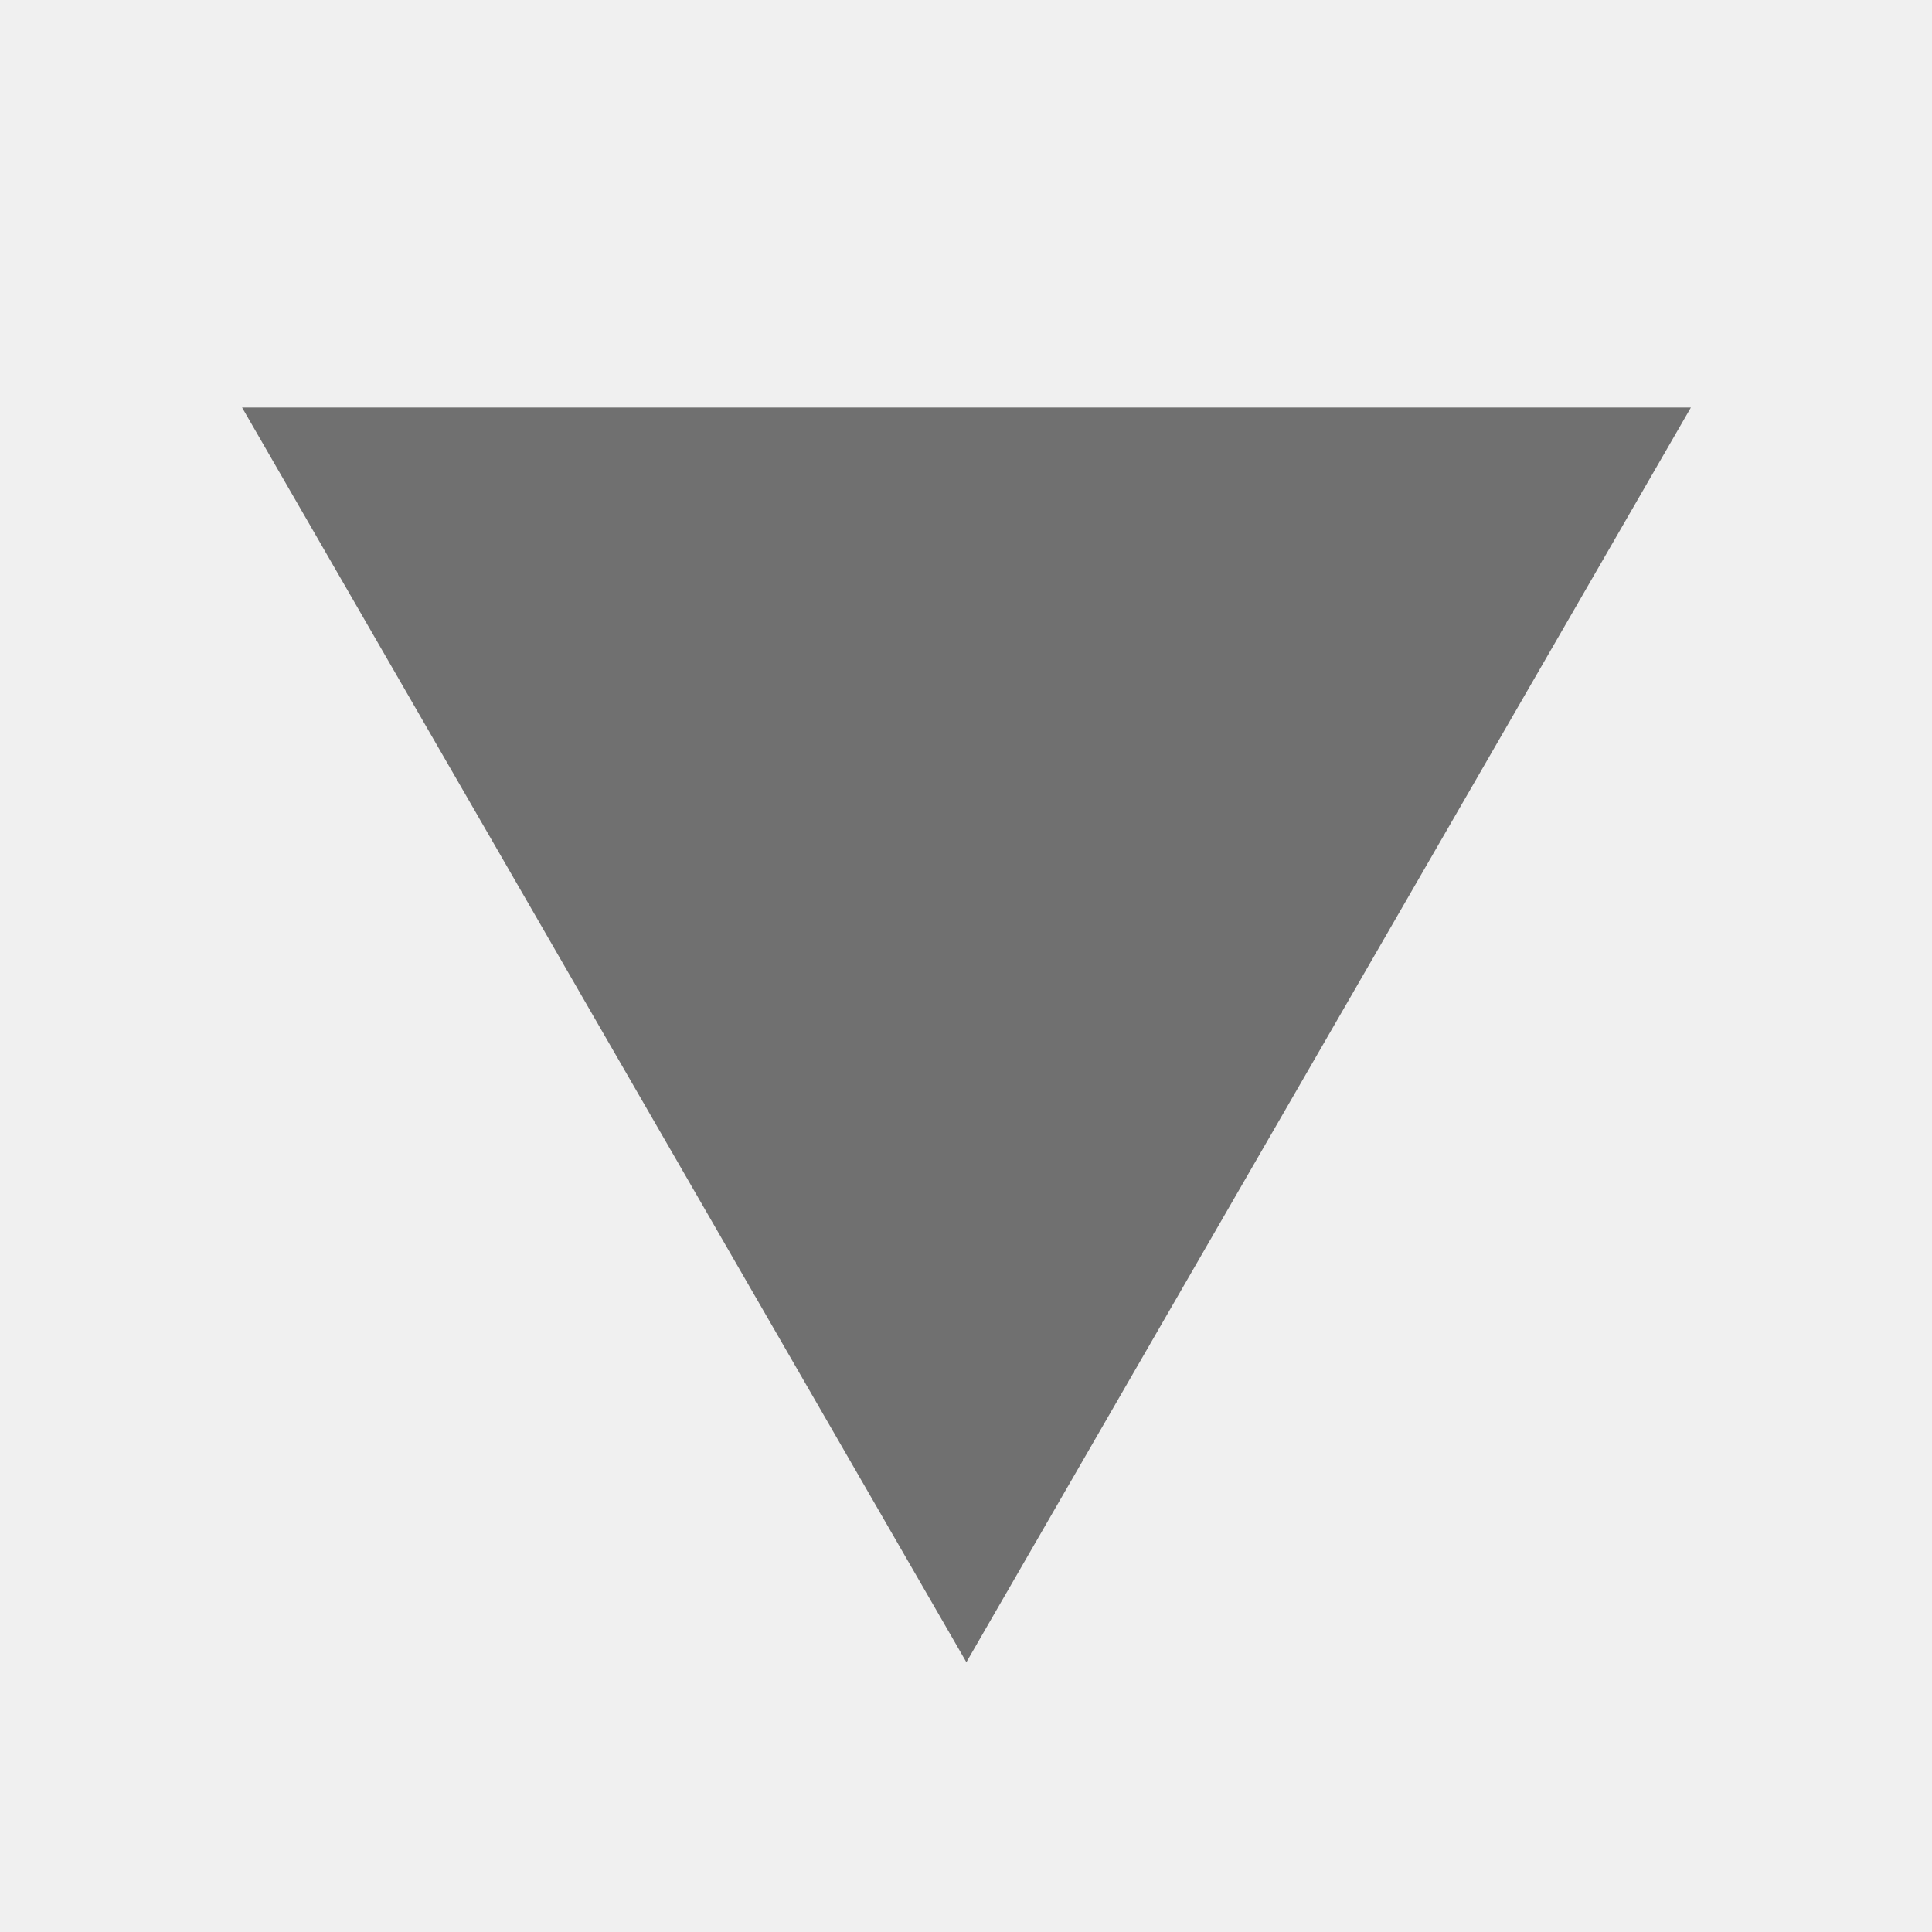
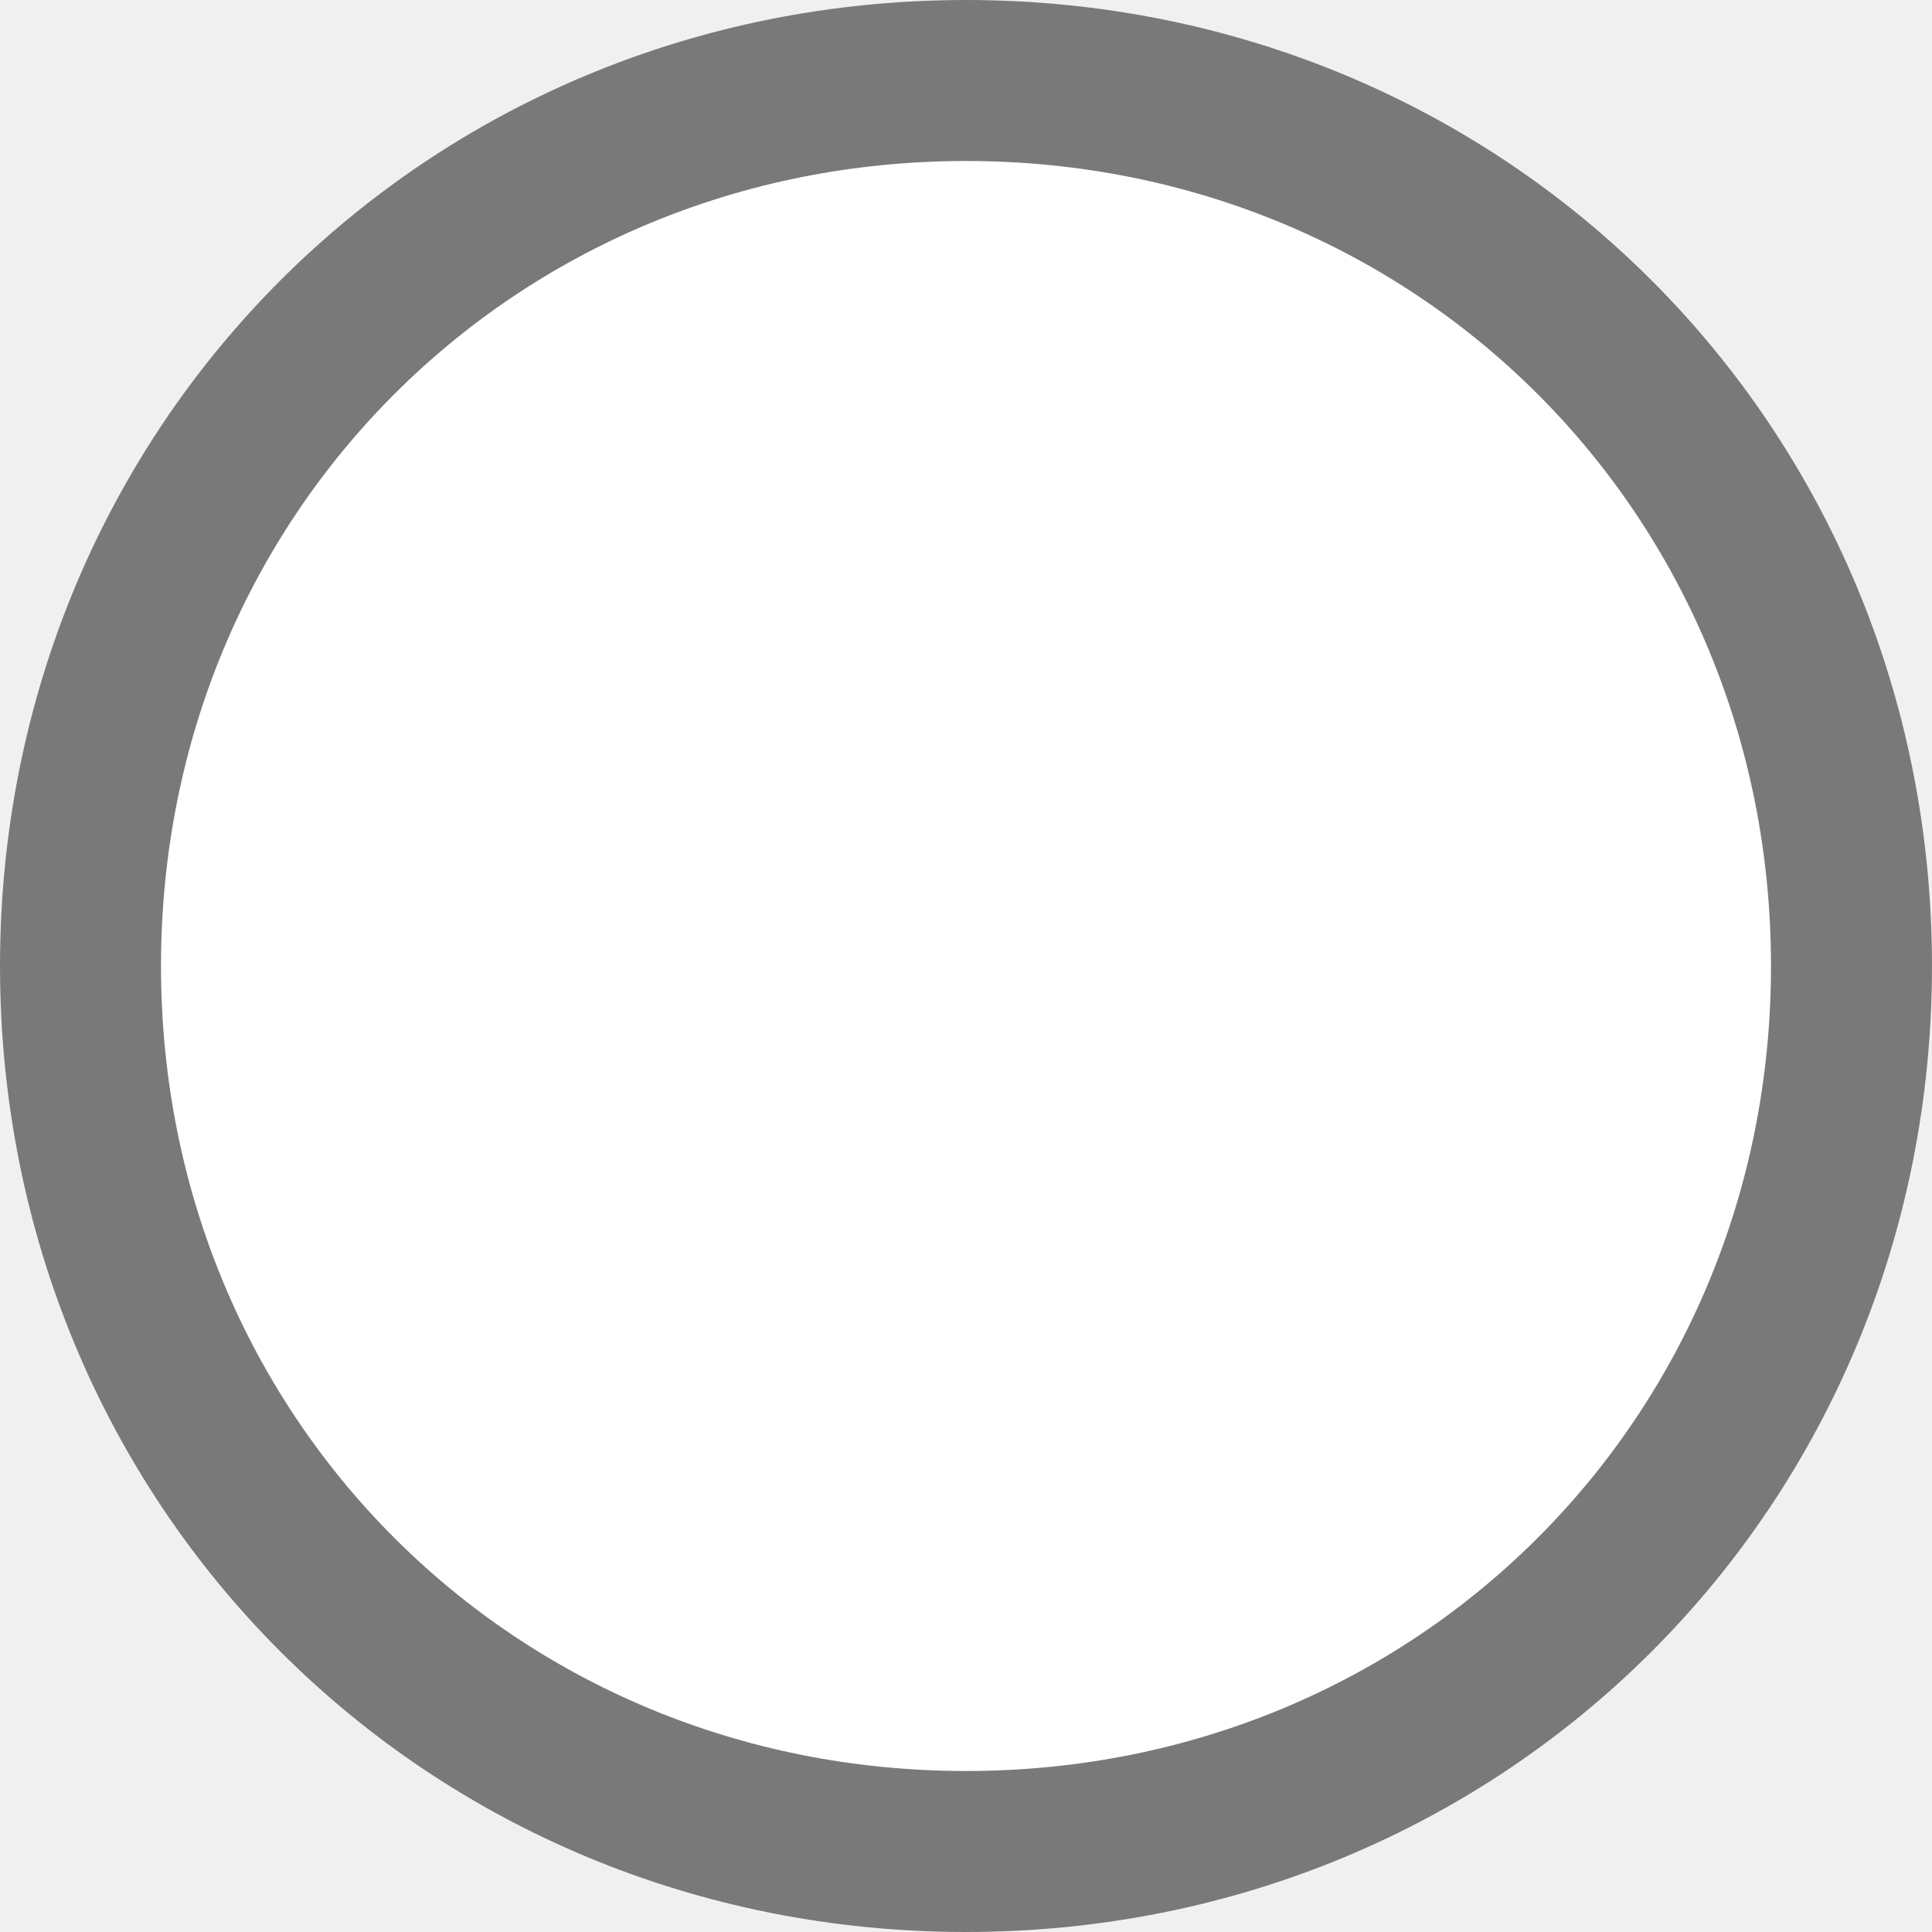
- <svg xmlns="http://www.w3.org/2000/svg" t="1746263460163" class="icon" viewBox="0 0 1024 1024" version="1.1" p-id="36881" width="200" height="200">
-   <path d="M512.2 881l384-665H128.3z" p-id="36882" fill="#707070" />
+ <svg xmlns="http://www.w3.org/2000/svg" version="1.1" width="12px" height="12px" viewBox="105 1791  12 12">
+   <path d="M 111 1791  C 114.36 1791  117 1793.64  117 1797  C 117 1800.36  114.36 1803  111 1803  C 107.64 1803  105 1800.36  105 1797  C 105 1793.64  107.64 1791  111 1791  Z " fill-rule="nonzero" fill="#ffffff" stroke="none" />
+   <path d="M 111 1791.5  C 114.08 1791.5  116.5 1793.92  116.5 1797  C 116.5 1800.08  114.08 1802.5  111 1802.5  C 107.92 1802.5  105.5 1800.08  105.5 1797  C 105.5 1793.92  107.92 1791.5  111 1791.5  Z " stroke-width="1" stroke="#797979" fill="none" />
</svg>
